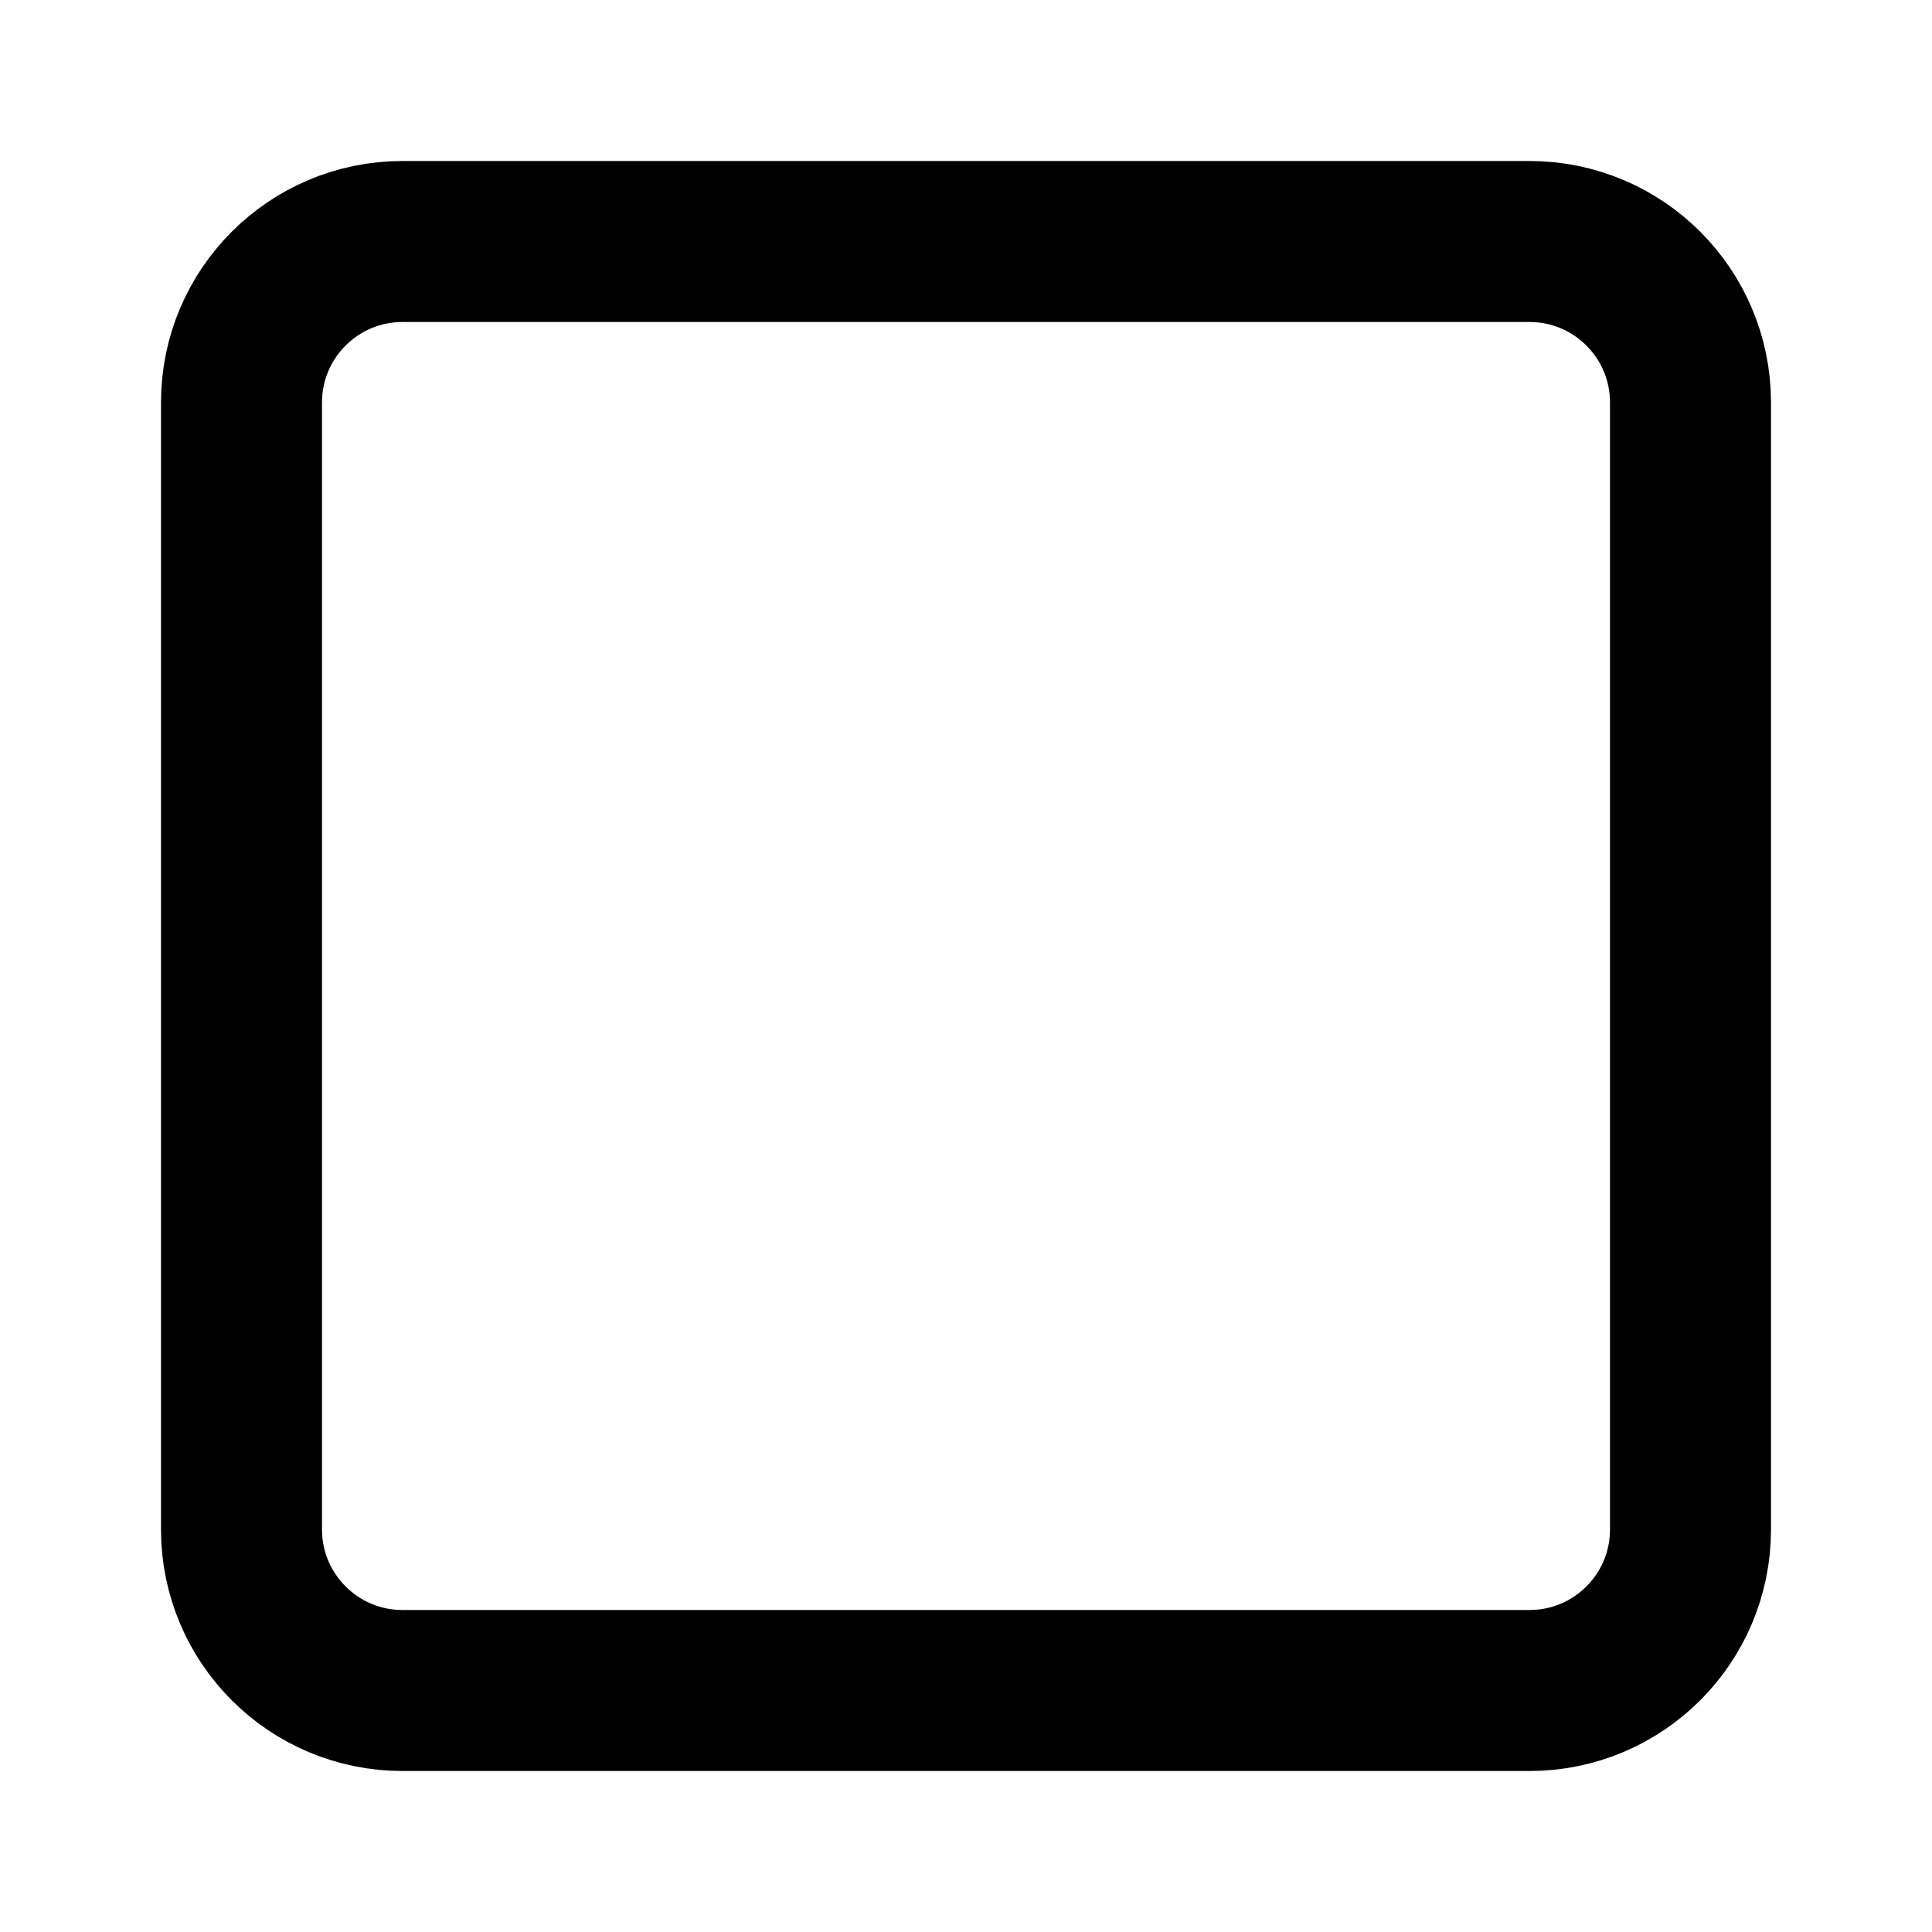
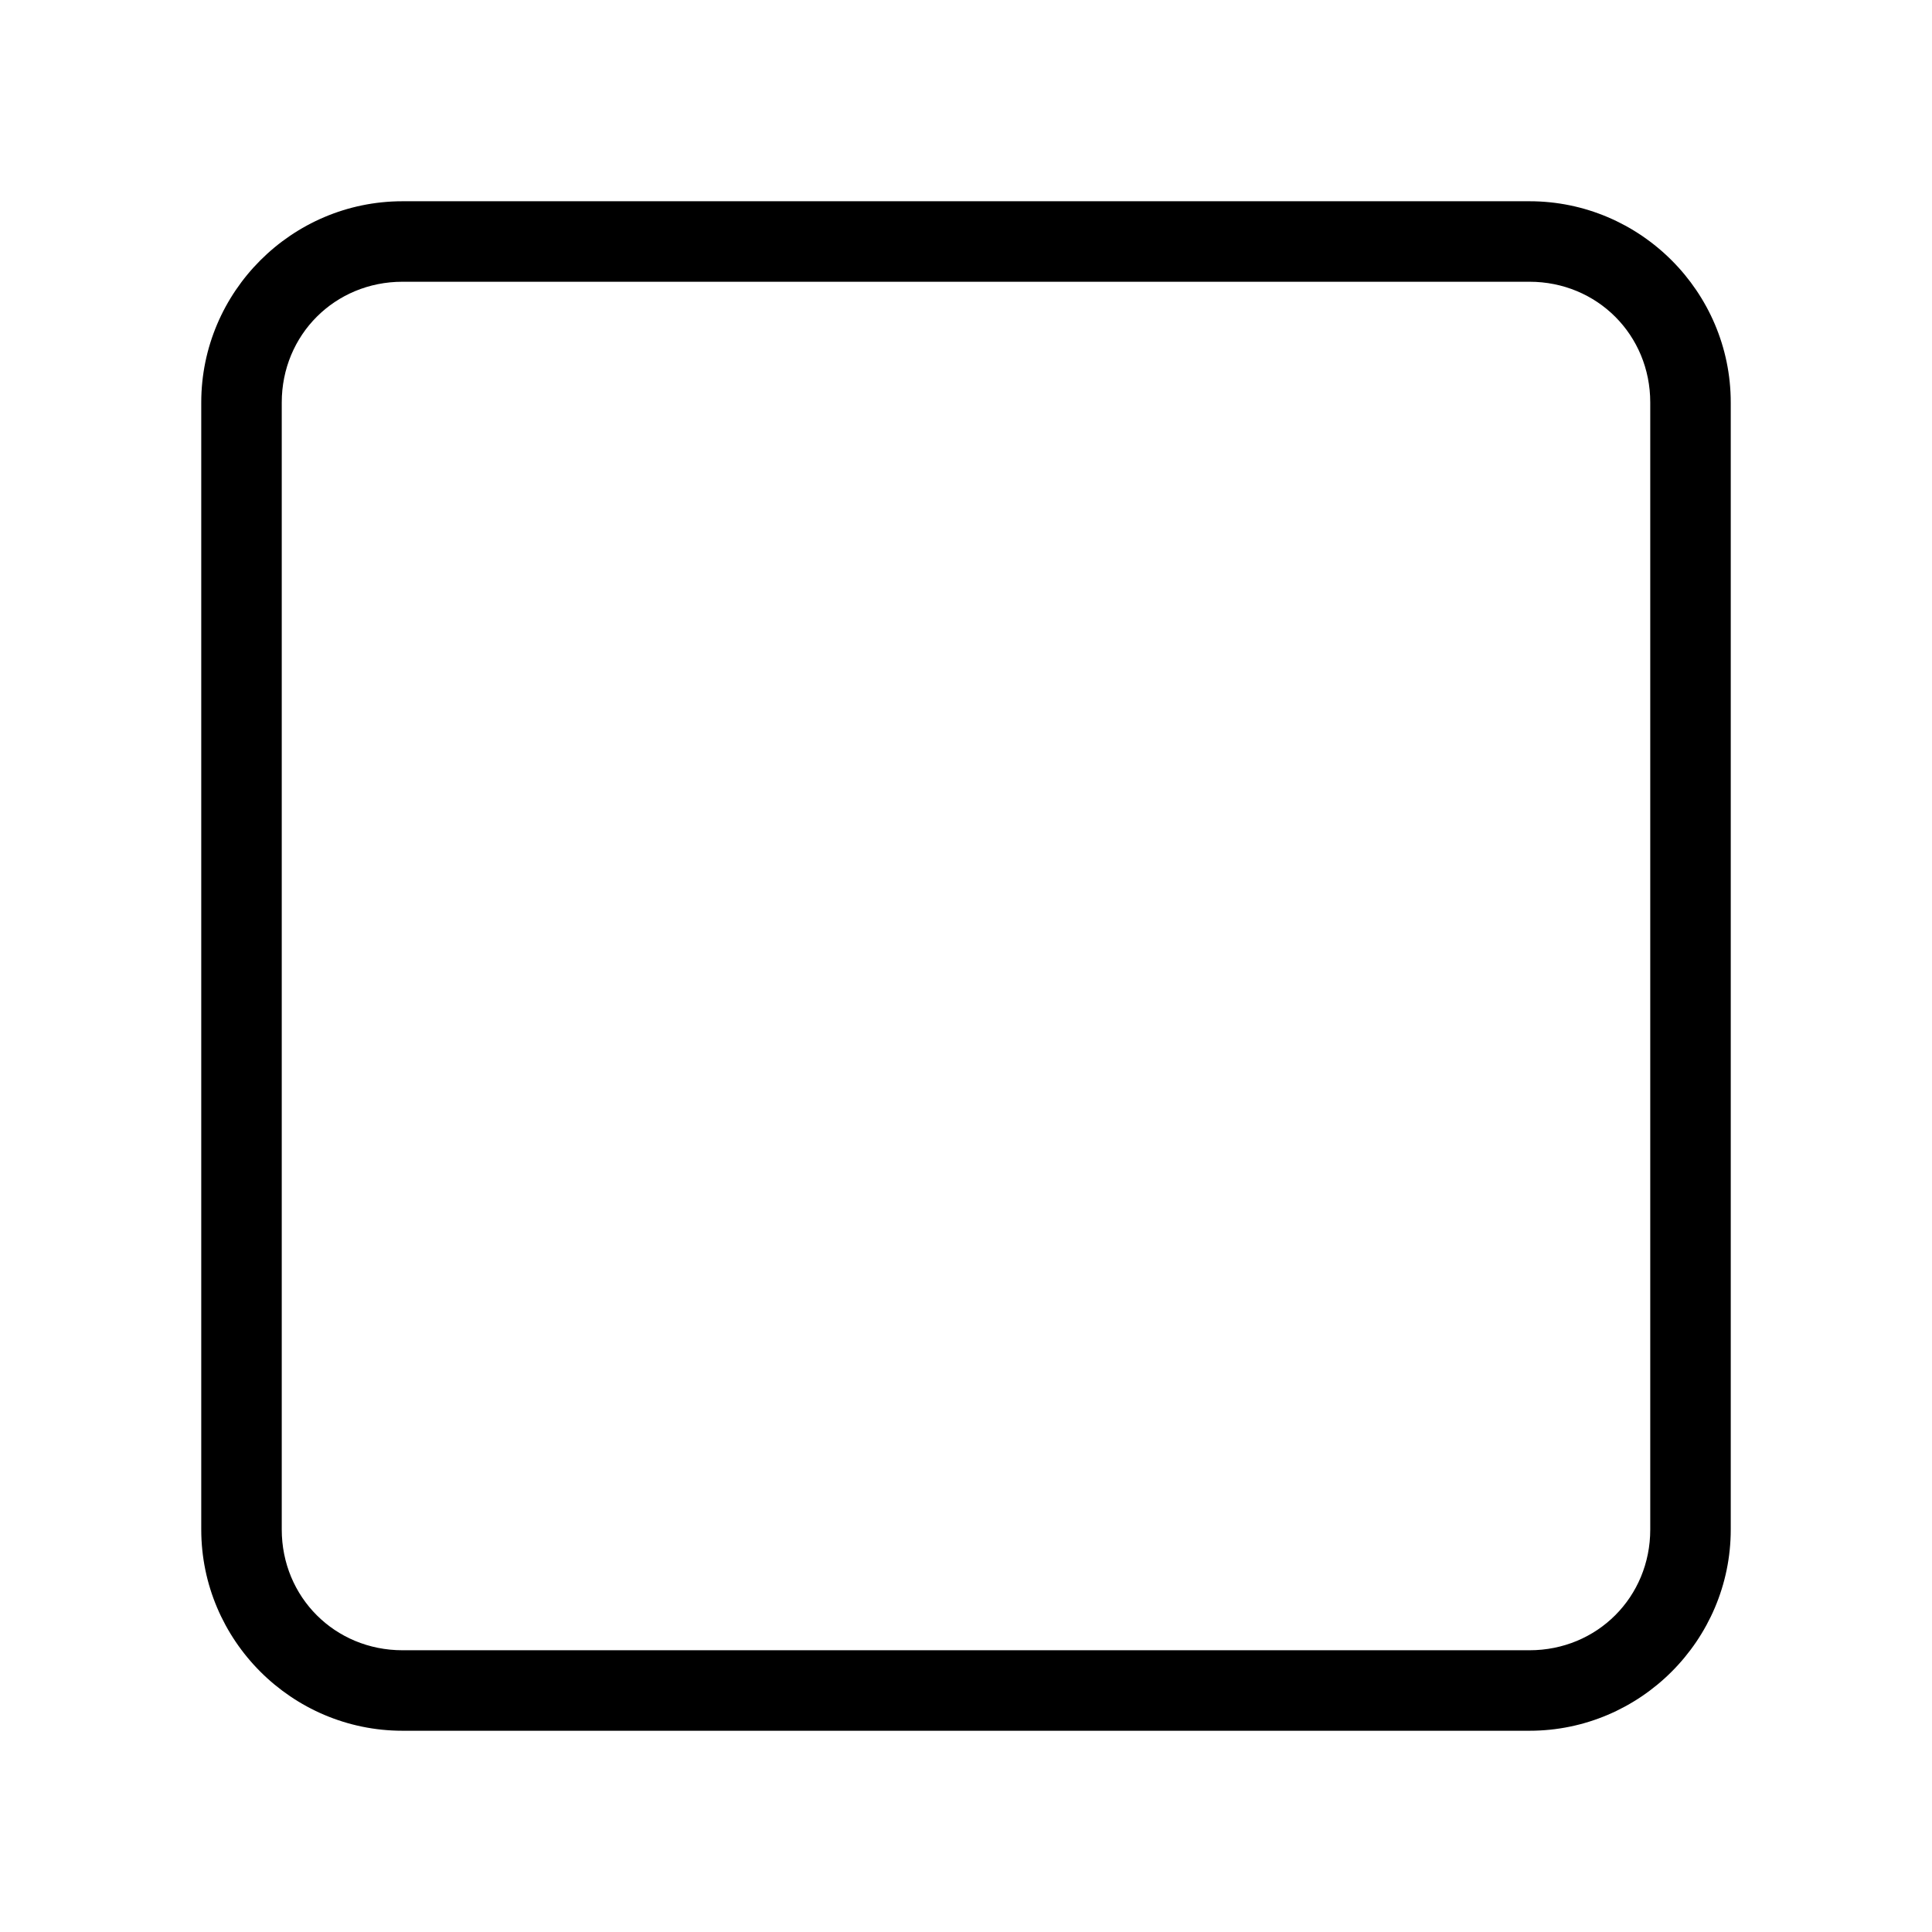
- <svg xmlns="http://www.w3.org/2000/svg" width="24" height="24" viewBox="0 0 24 24" fill="none" stroke="#000" stroke-width="2" stroke-linecap="round" stroke-linejoin="round">
-   <rect x="3" y="3" width="18" height="18" rx="2" ry="2" />
+ <svg xmlns="http://www.w3.org/2000/svg" width="24" height="24" viewBox="0 0 24 24" fill="none" stroke="#000" stroke-width="1" stroke-linecap="round" stroke-linejoin="round" version="1.1" id="svg4">
+   <defs id="defs8" />
+   <path style="color:#000000;font-style:normal;font-variant:normal;font-weight:normal;font-stretch:normal;font-size:medium;line-height:normal;font-family:sans-serif;font-variant-ligatures:normal;font-variant-position:normal;font-variant-caps:normal;font-variant-numeric:normal;font-variant-alternates:normal;font-feature-settings:normal;text-indent:0;text-align:start;text-decoration:none;text-decoration-line:none;text-decoration-style:solid;text-decoration-color:#000000;letter-spacing:normal;word-spacing:normal;text-transform:none;writing-mode:lr-tb;direction:ltr;text-orientation:mixed;dominant-baseline:auto;baseline-shift:baseline;text-anchor:start;white-space:normal;shape-padding:0;clip-rule:nonzero;display:inline;overflow:visible;visibility:visible;opacity:1;isolation:auto;mix-blend-mode:normal;color-interpolation:sRGB;color-interpolation-filters:linearRGB;solid-color:#000000;solid-opacity:1;vector-effect:none;fill:#000000;fill-opacity:1;fill-rule:nonzero;stroke:none;stroke-width:1;stroke-linecap:butt;stroke-linejoin:miter;stroke-miterlimit:4;stroke-dasharray:none;stroke-dashoffset:0;stroke-opacity:1;color-rendering:auto;image-rendering:auto;shape-rendering:auto;text-rendering:auto;enable-background:accumulate" d="M 5,2.5 C 3.624,2.5 2.5,3.624 2.5,5 v 14 c 0,1.376 1.124,2.5 2.5,2.5 h 14 c 1.376,0 2.5,-1.124 2.5,-2.5 V 5 C 21.5,3.624 20.376,2.5 19,2.5 Z m 0,1 h 14 c 0.84,0 1.5,0.66 1.5,1.5 v 14 c 0,0.84 -0.66,1.5 -1.5,1.5 H 5 C 4.16,20.5 3.5,19.84 3.5,19 V 5 C 3.5,4.16 4.16,3.5 5,3.5 Z" id="rect2" />
</svg>
